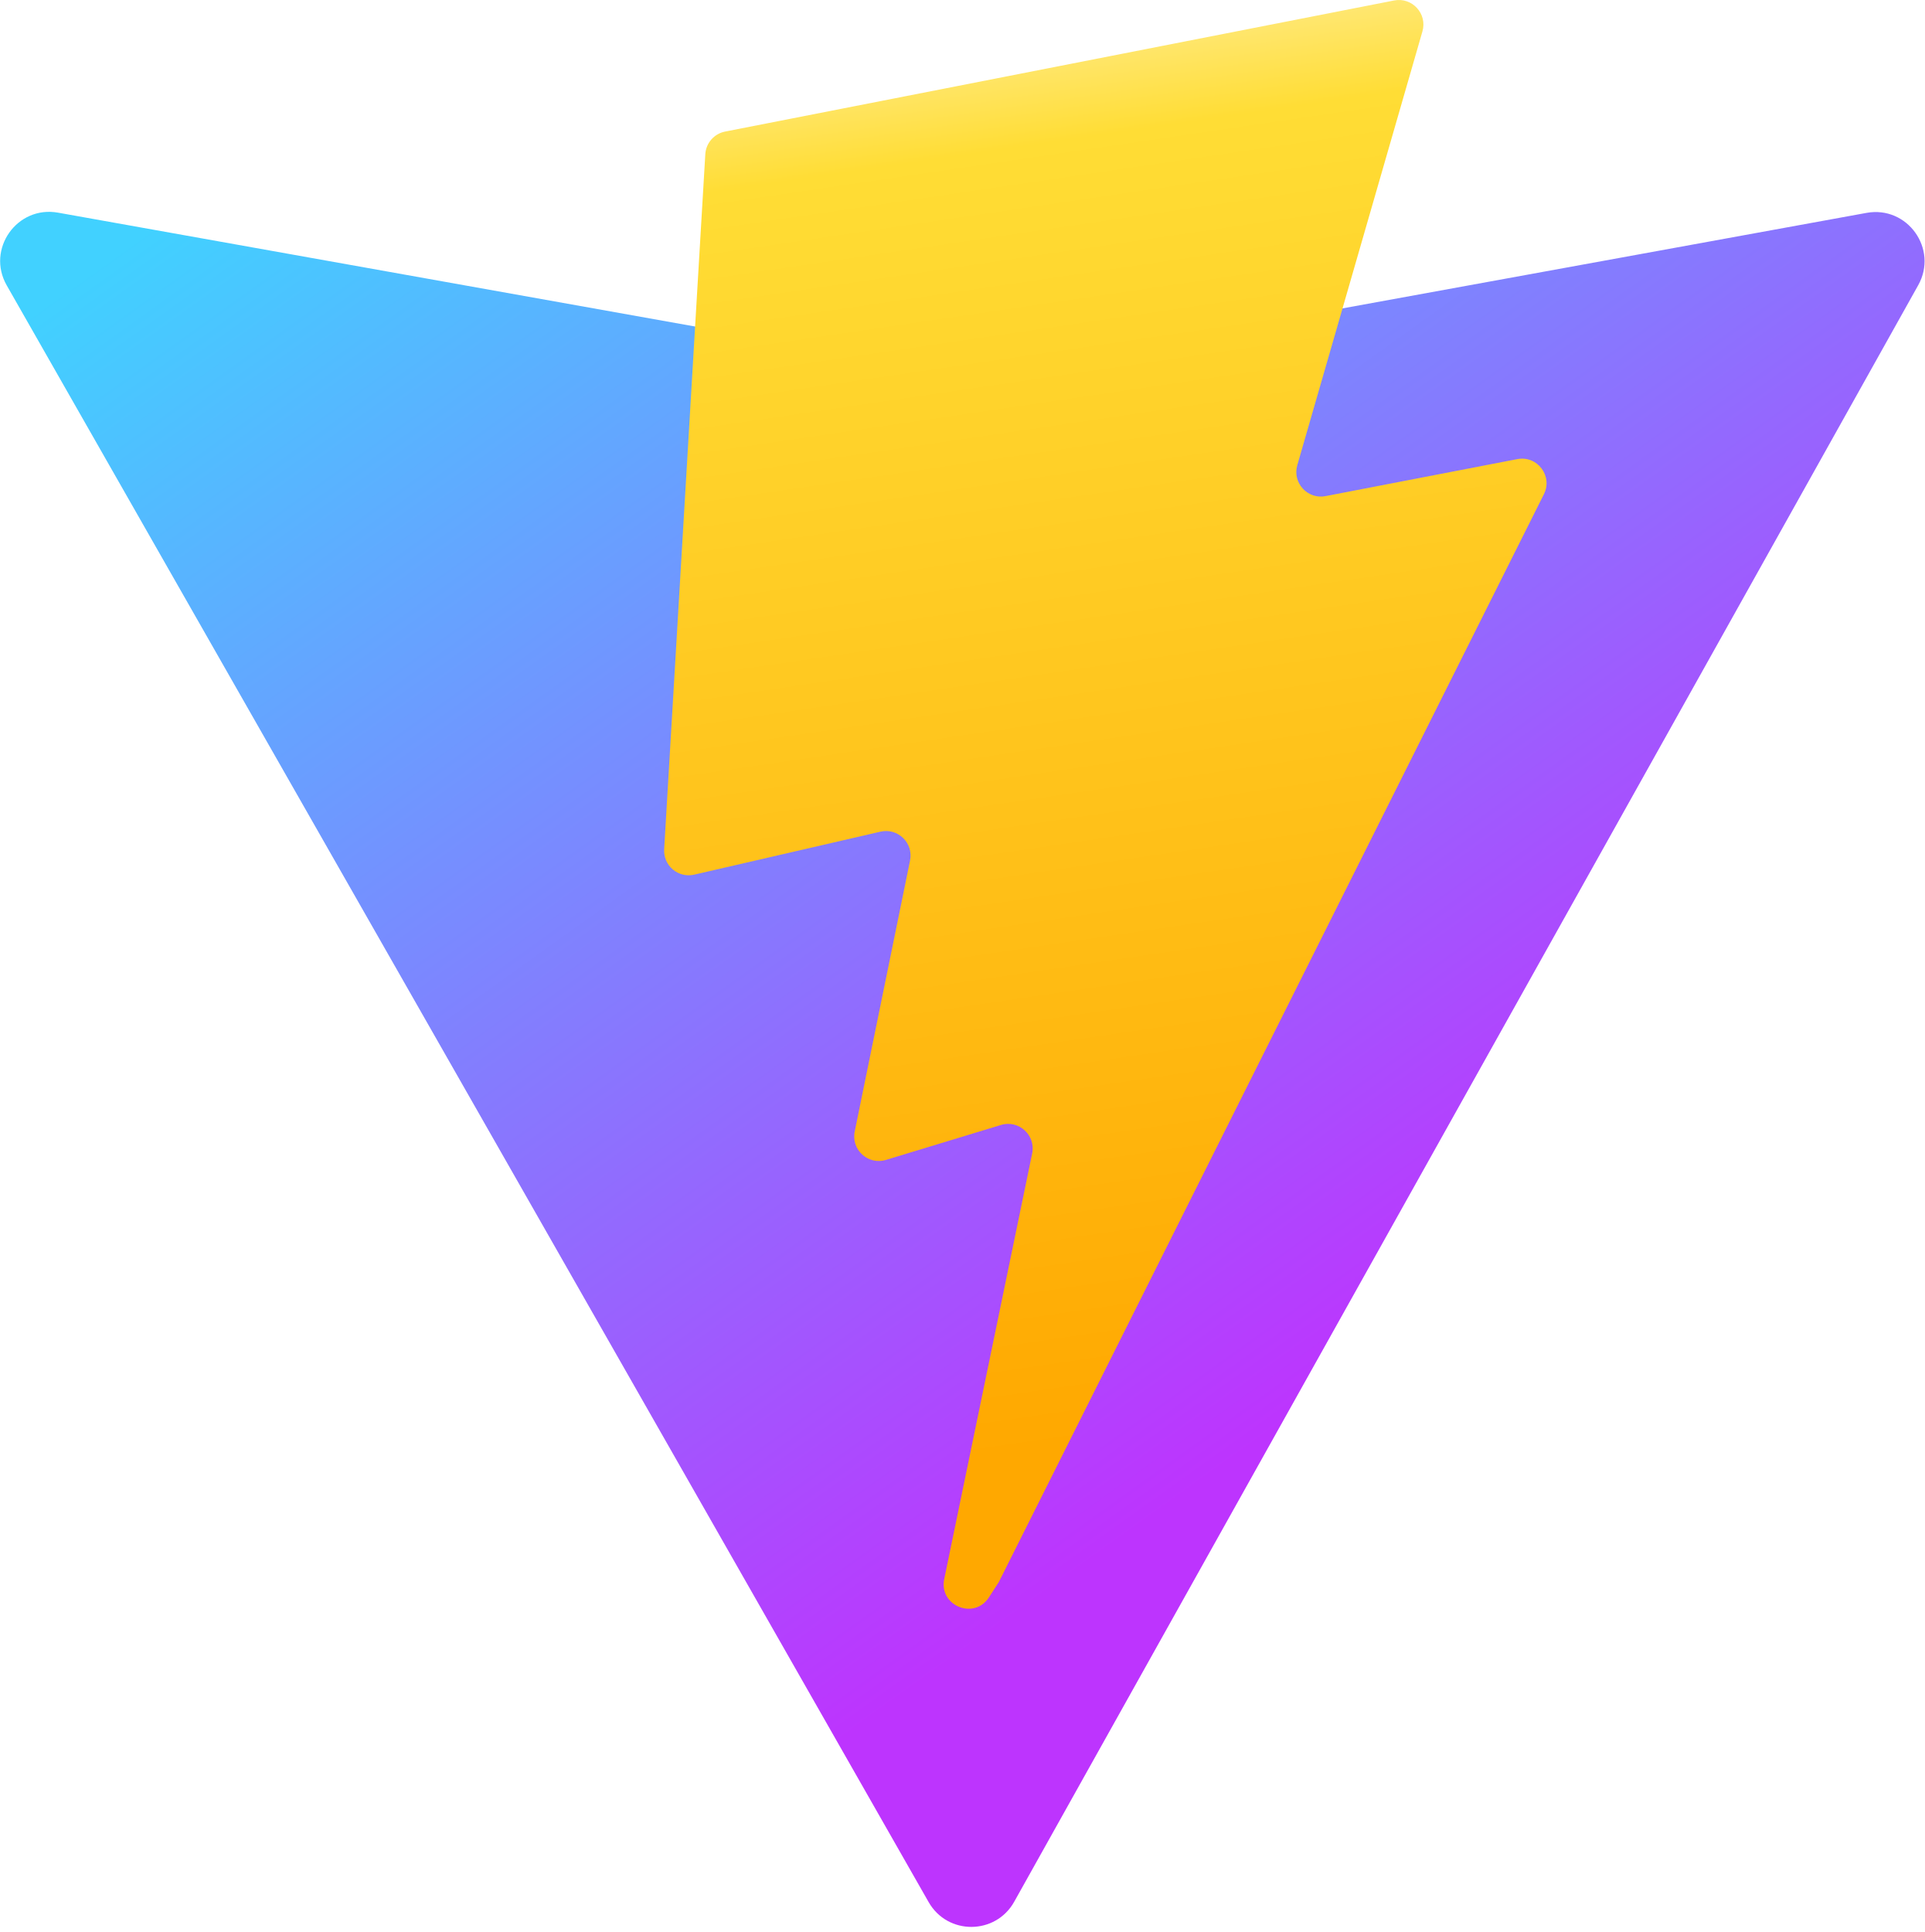
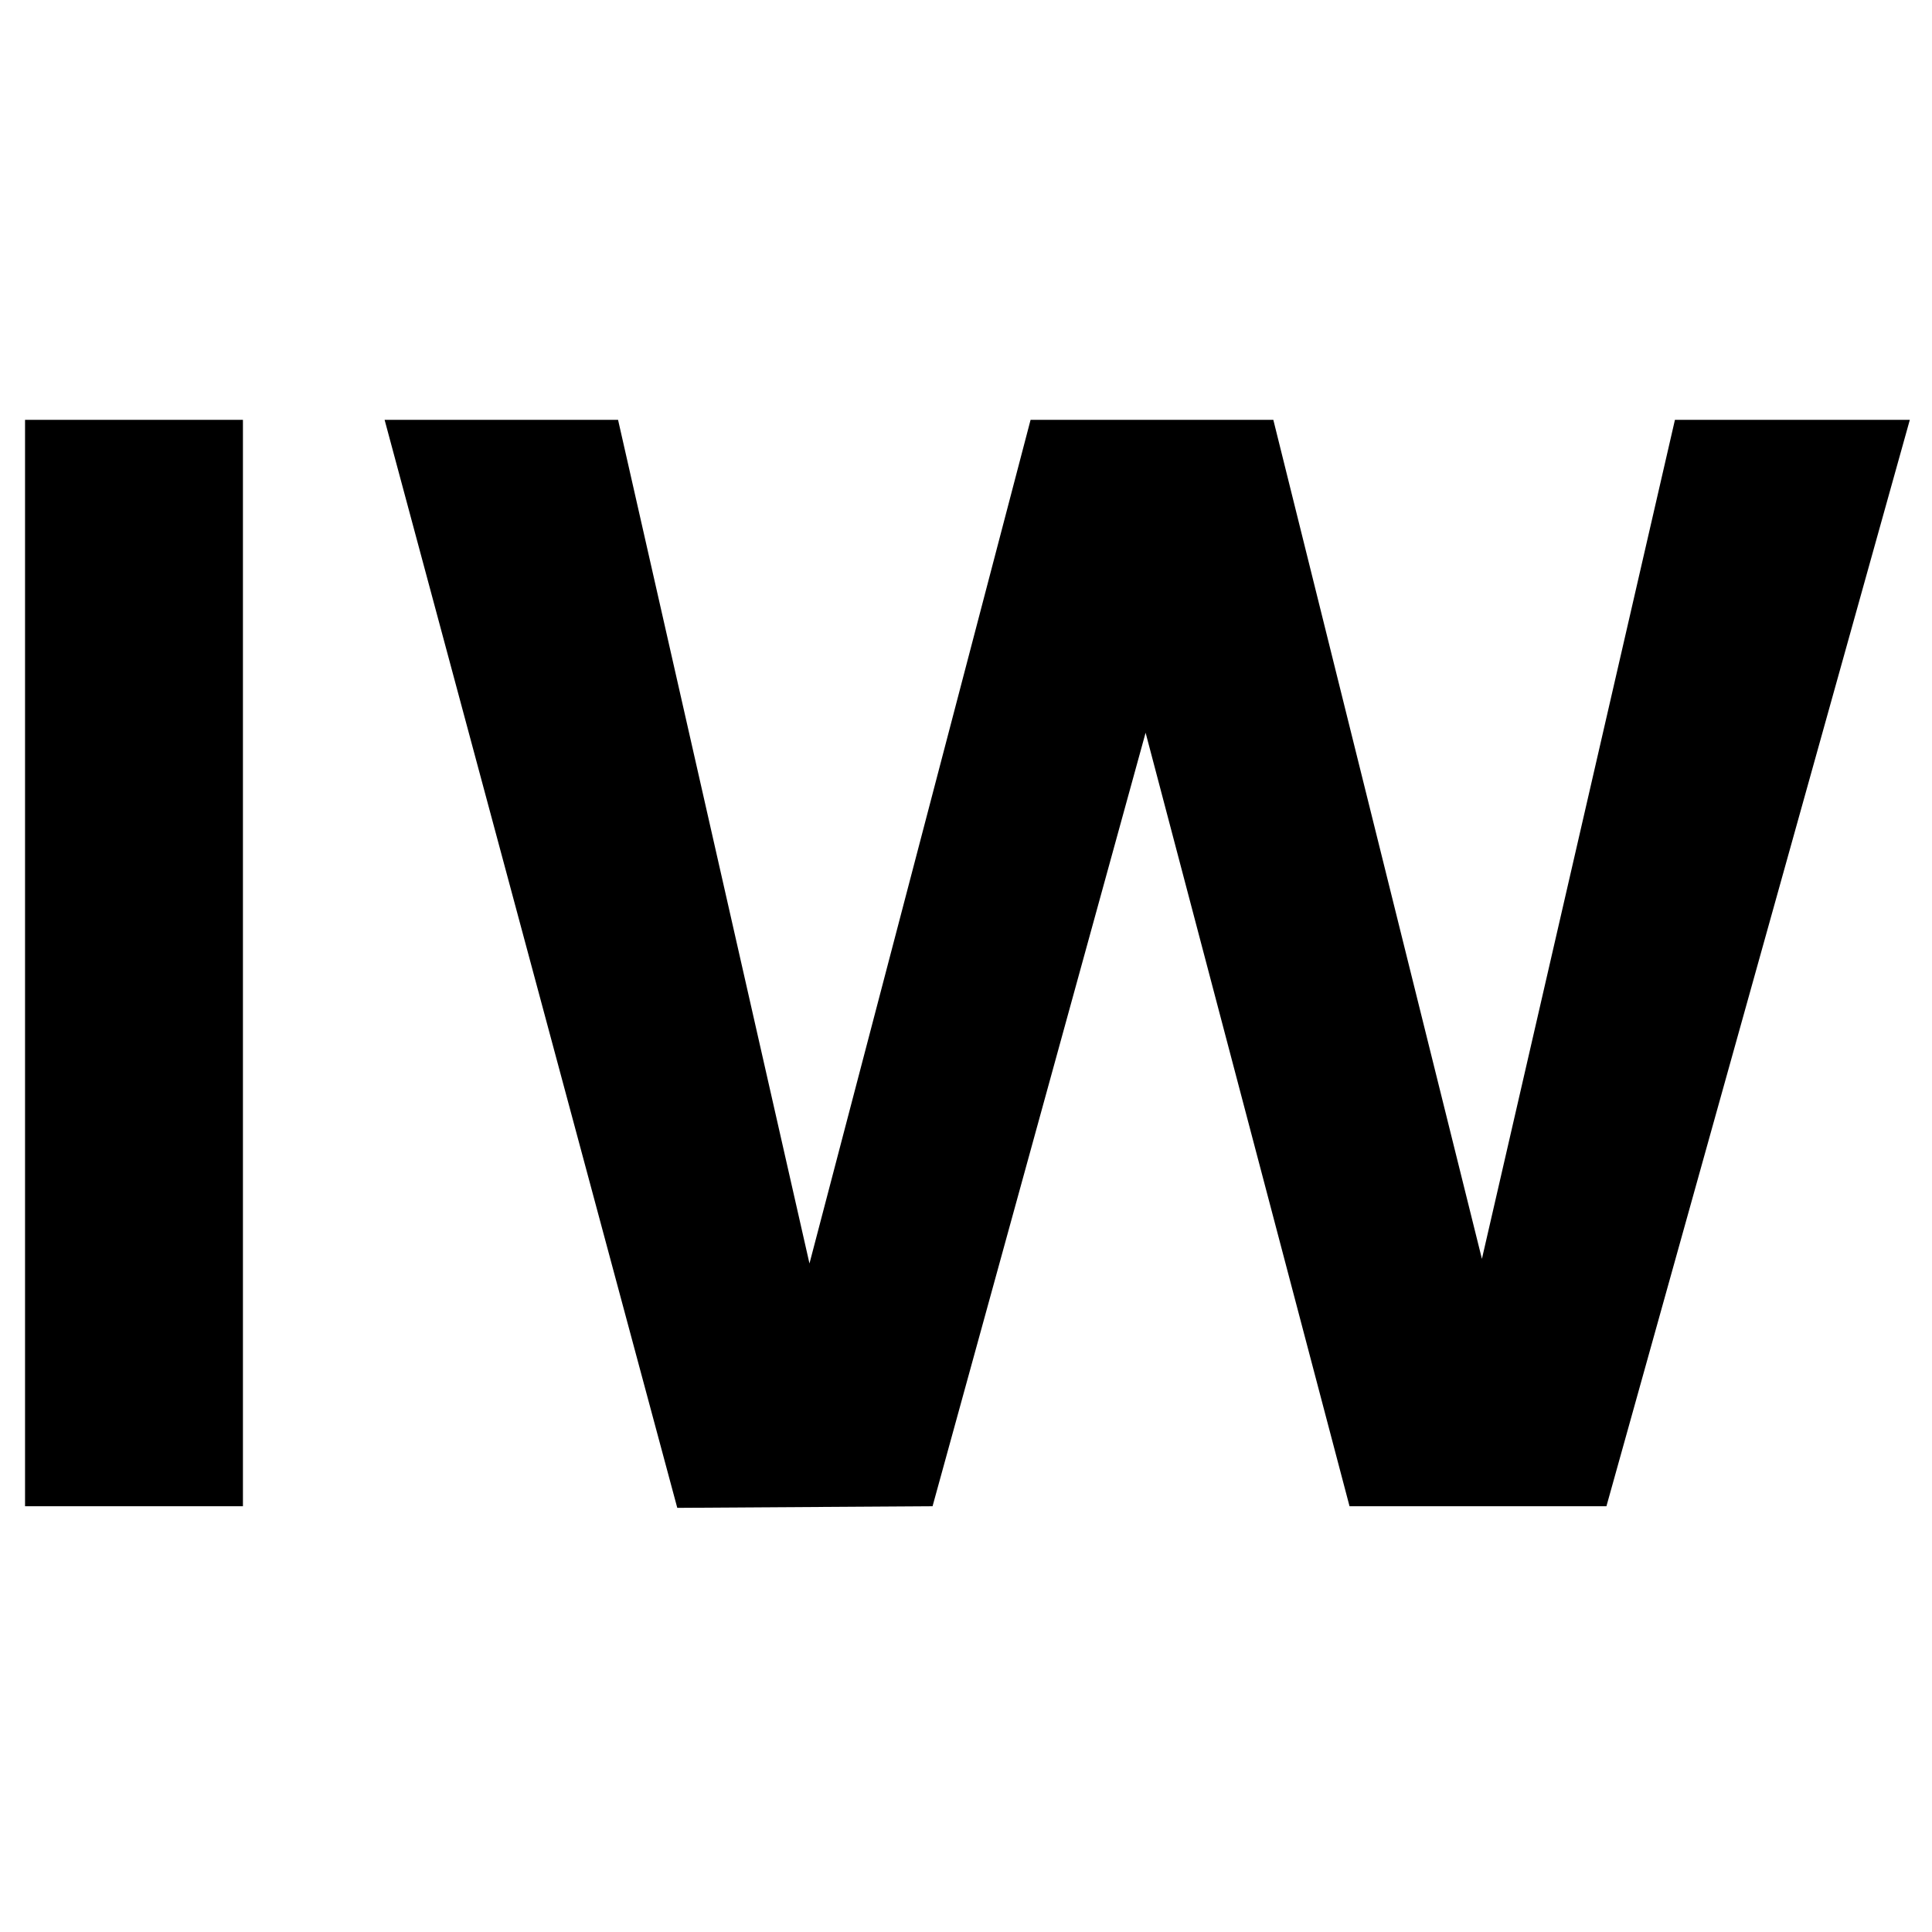
- <svg xmlns="http://www.w3.org/2000/svg" aria-hidden="true" role="img" class="iconify iconify--logos" width="31.88" height="32" preserveAspectRatio="xMidYMid meet" viewBox="0 0 256 257">
-   <defs>
-     <linearGradient id="IconifyId1813088fe1fbc01fb466" x1="-.828%" x2="57.636%" y1="7.652%" y2="78.411%">
-       <stop offset="0%" stop-color="#41D1FF" />
-       <stop offset="100%" stop-color="#BD34FE" />
-     </linearGradient>
-     <linearGradient id="IconifyId1813088fe1fbc01fb467" x1="43.376%" x2="50.316%" y1="2.242%" y2="89.03%">
-       <stop offset="0%" stop-color="#FFEA83" />
-       <stop offset="8.333%" stop-color="#FFDD35" />
-       <stop offset="100%" stop-color="#FFA800" />
-     </linearGradient>
-   </defs>
-   <path fill="url(#IconifyId1813088fe1fbc01fb466)" d="M255.153 37.938L134.897 252.976c-2.483 4.44-8.862 4.466-11.382.048L.875 37.958c-2.746-4.814 1.371-10.646 6.827-9.67l120.385 21.517a6.537 6.537 0 0 0 2.322-.004l117.867-21.483c5.438-.991 9.574 4.796 6.877 9.62Z" />
-   <path fill="url(#IconifyId1813088fe1fbc01fb467)" d="M185.432.063L96.44 17.501a3.268 3.268 0 0 0-2.634 3.014l-5.474 92.456a3.268 3.268 0 0 0 3.997 3.378l24.777-5.718c2.318-.535 4.413 1.507 3.936 3.838l-7.361 36.047c-.495 2.426 1.782 4.5 4.151 3.78l15.304-4.649c2.372-.72 4.652 1.36 4.15 3.788l-11.698 56.621c-.732 3.542 3.979 5.473 5.943 2.437l1.313-2.028l72.516-144.72c1.215-2.423-.88-5.186-3.54-4.672l-25.505 4.922c-2.396.462-4.435-1.77-3.759-4.114l16.646-57.705c.677-2.35-1.37-4.583-3.769-4.113Z" />
+ <svg xmlns="http://www.w3.org/2000/svg" version="1.2" viewBox="0 0 1080 1080" width="16" height="16">
+   <style>
+ 		.s0 { fill: #000000 } 
+ 	</style>
+   <path id="IW" class="s0" aria-label="IW" d="m14 842h121.8v-607.3h-121.8zm364.6 0.9l142.7-0.9 119.1-432.4 114 432.4h143.6l169.6-607.3h-131.3l-107.9 469-116.6-469h-135.7l-123.6 471.6-107-471.6h-130.5z" />
</svg>
